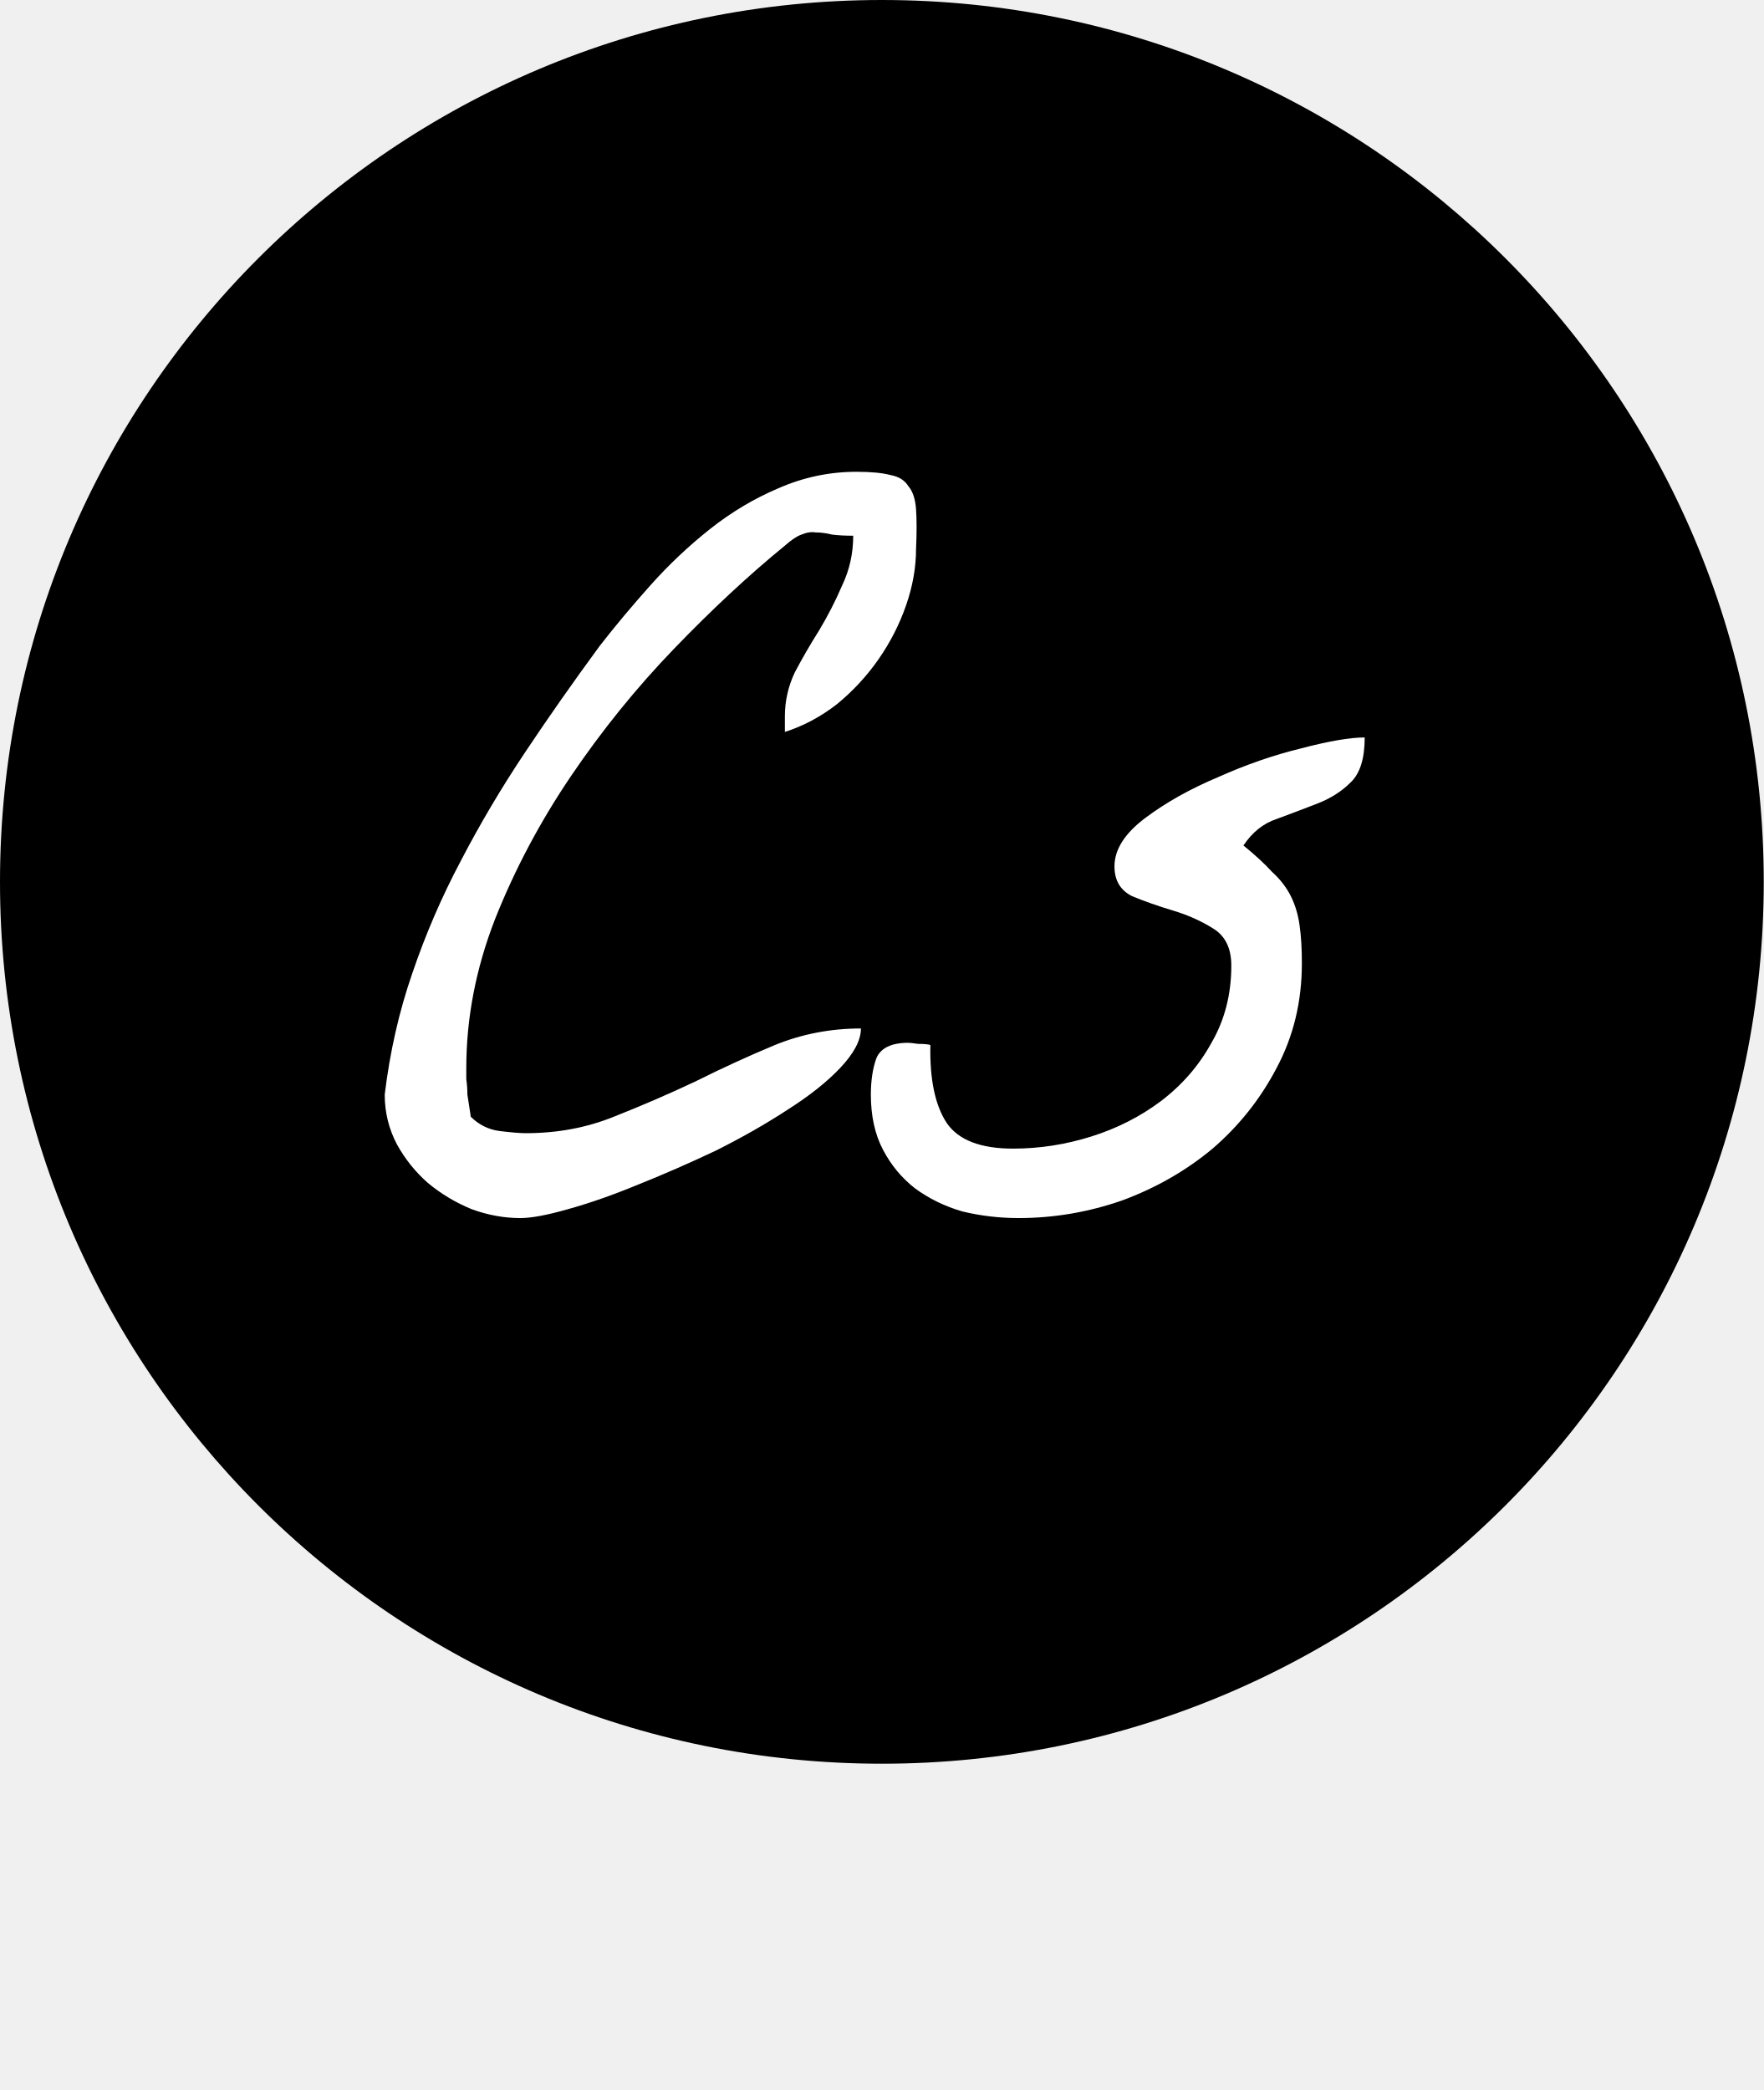
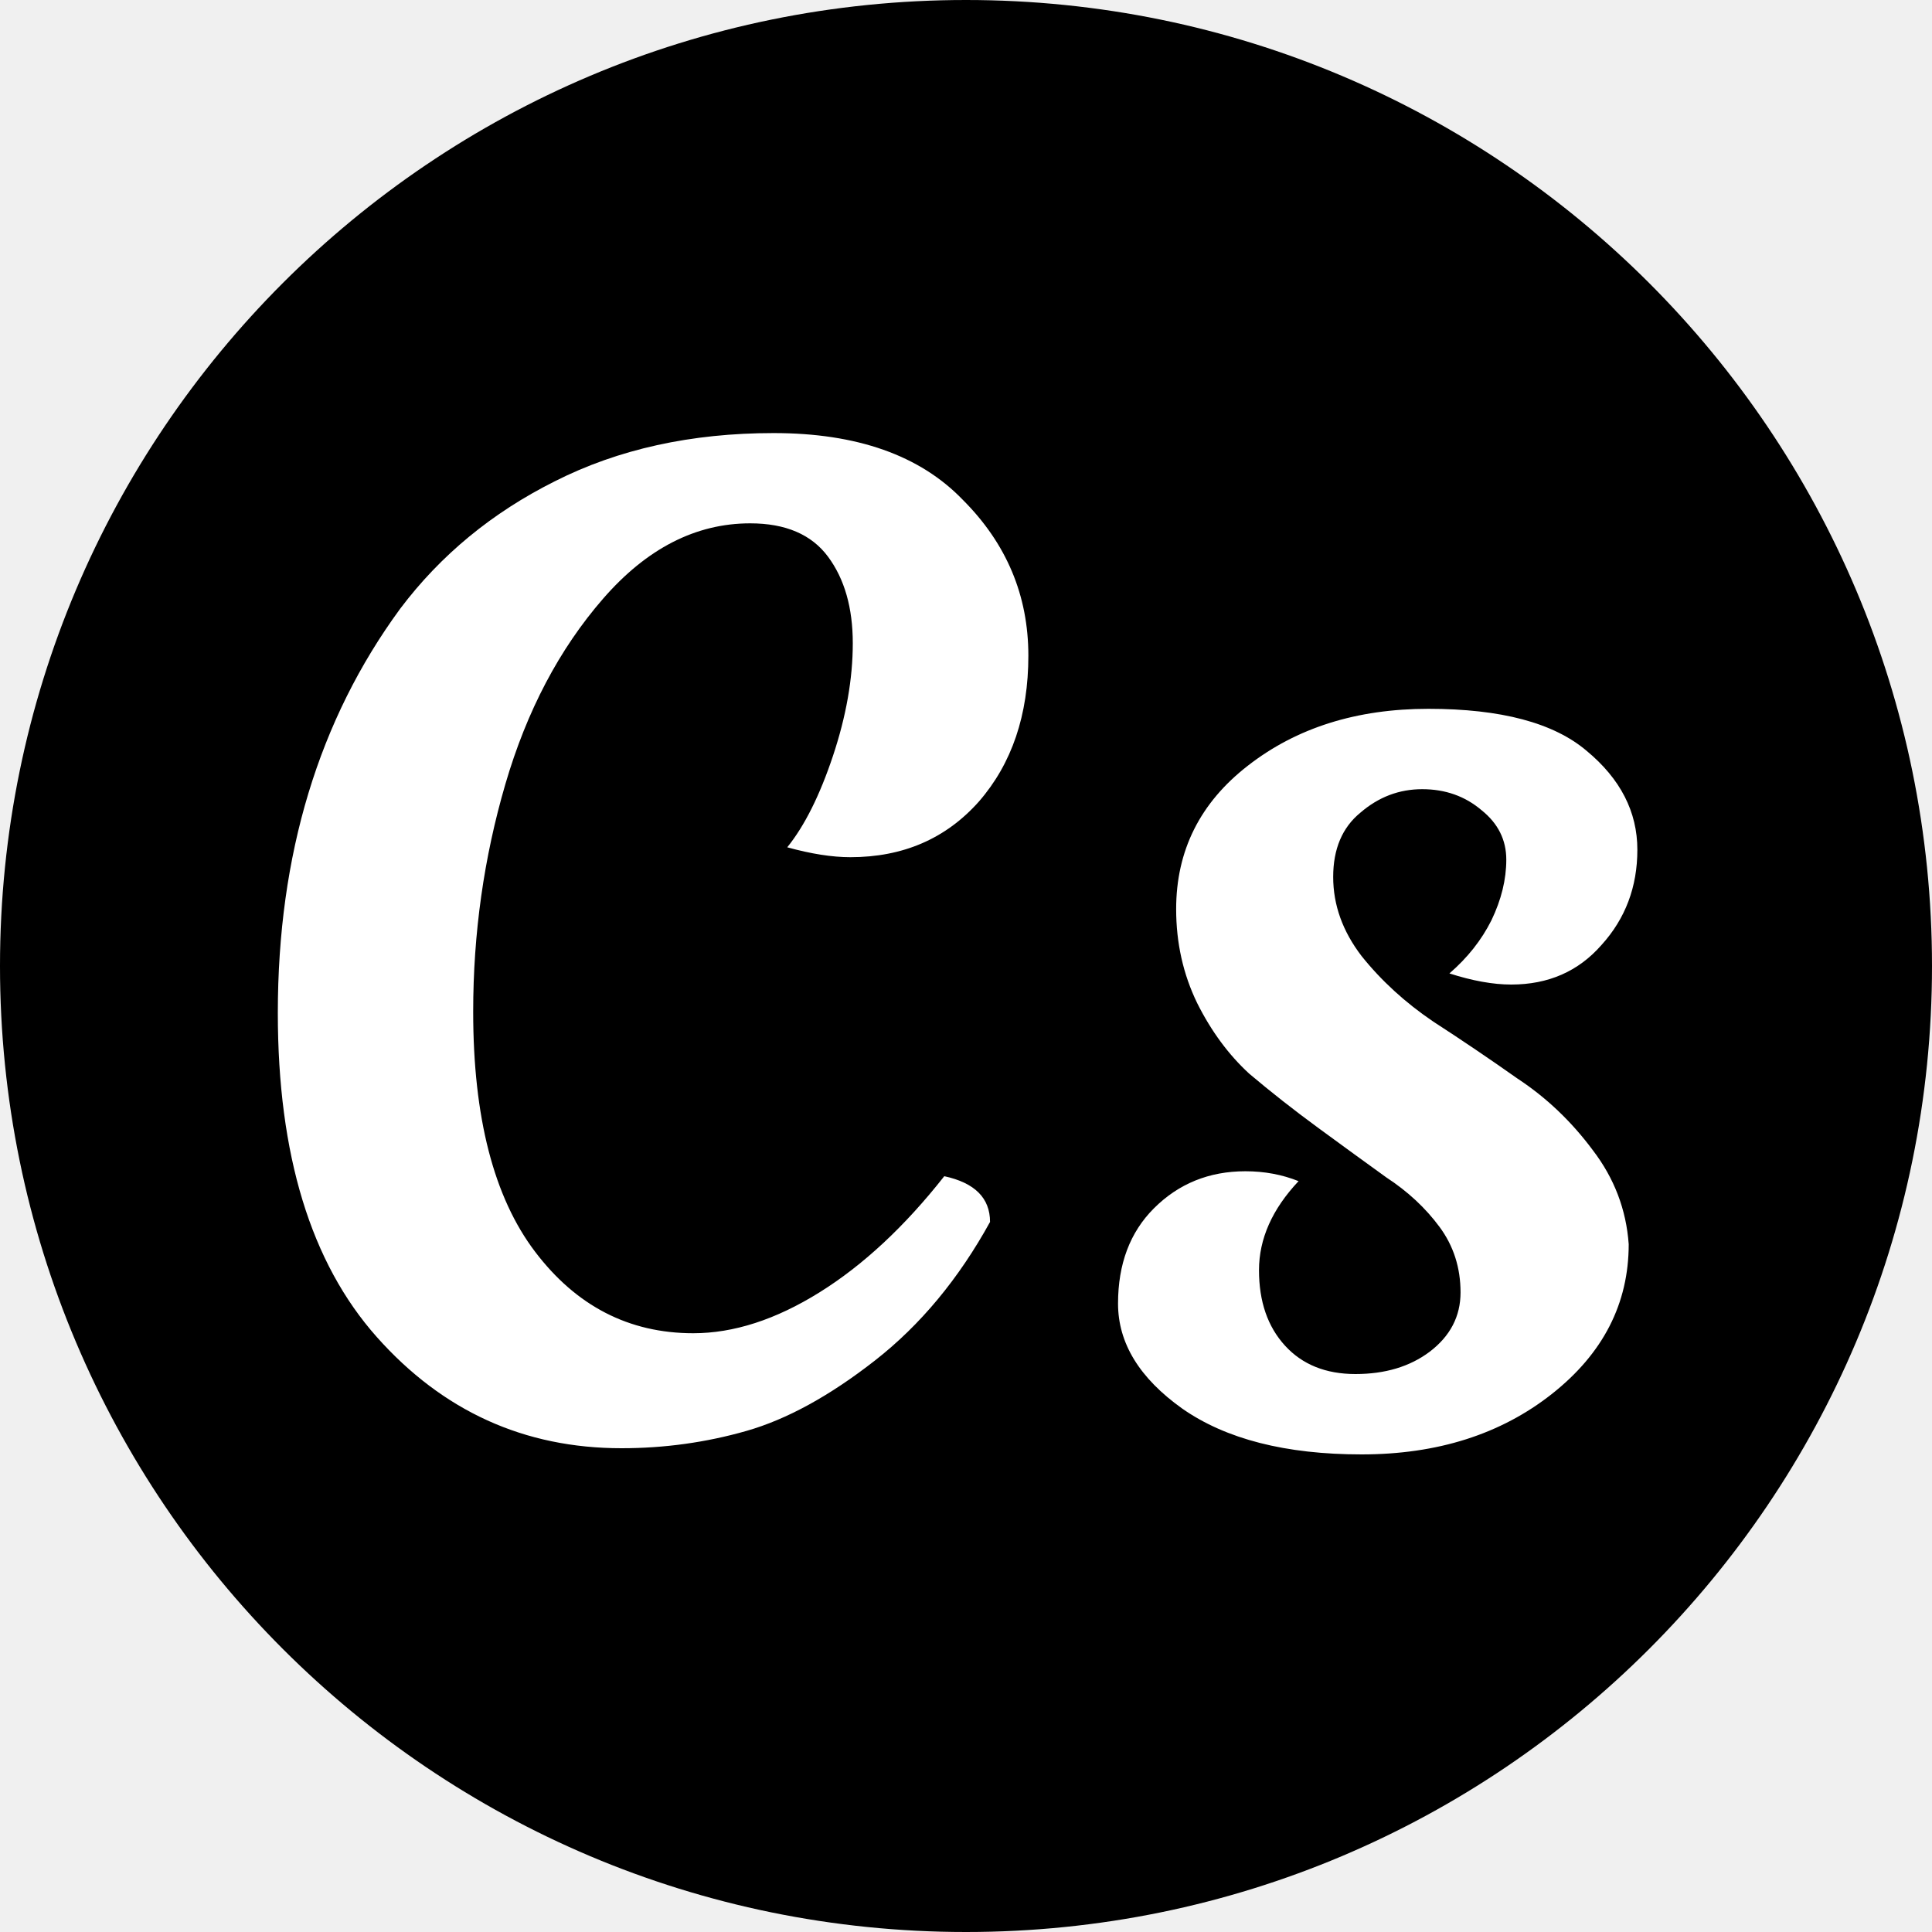
- <svg xmlns="http://www.w3.org/2000/svg" width="200" height="237" viewBox="0 0 200 237" fill="none">
+ <svg xmlns="http://www.w3.org/2000/svg" width="200" height="200" viewBox="0 0 200 200" fill="none">
  <circle cx="100" cy="100" r="100" fill="black" />
-   <path d="M43.625 124.125C44.208 119.292 45.25 114.708 46.75 110.375C48.25 105.958 50.083 101.708 52.25 97.625C54.417 93.458 56.833 89.375 59.5 85.375C62.167 81.375 65 77.333 68 73.25C69.75 71 71.667 68.708 73.75 66.375C75.833 64.042 78.083 61.917 80.5 60C82.917 58.083 85.5 56.542 88.25 55.375C91.083 54.125 94.042 53.5 97.125 53.5C98.792 53.5 100.083 53.625 101 53.875C101.917 54.042 102.583 54.458 103 55.125C103.5 55.708 103.792 56.583 103.875 57.75C103.958 58.917 103.958 60.417 103.875 62.25C103.875 64.333 103.5 66.458 102.75 68.625C102 70.792 100.958 72.833 99.625 74.75C98.292 76.667 96.708 78.375 94.875 79.875C93.042 81.292 91.083 82.333 89 83V81.25C89 79.5 89.375 77.833 90.125 76.25C90.958 74.667 91.875 73.083 92.875 71.5C93.875 69.833 94.75 68.125 95.5 66.375C96.333 64.625 96.75 62.75 96.75 60.75C95.833 60.75 95.042 60.708 94.375 60.625C93.708 60.458 93.083 60.375 92.5 60.375C92 60.292 91.458 60.375 90.875 60.625C90.375 60.792 89.75 61.208 89 61.875C84.917 65.208 80.708 69.125 76.375 73.625C72.125 78.042 68.25 82.833 64.75 88C61.25 93.167 58.375 98.583 56.125 104.25C53.958 109.833 52.875 115.458 52.875 121.125C52.875 121.375 52.875 121.792 52.875 122.375C52.958 122.958 53 123.542 53 124.125C53.083 124.708 53.167 125.25 53.25 125.75C53.333 126.25 53.375 126.542 53.375 126.625C54.292 127.542 55.375 128.083 56.625 128.25C57.958 128.417 58.958 128.5 59.625 128.5C63.208 128.5 66.542 127.875 69.625 126.625C72.792 125.375 75.875 124.042 78.875 122.625C81.875 121.125 84.875 119.75 87.875 118.5C90.958 117.25 94.208 116.625 97.625 116.625C97.625 117.958 96.833 119.458 95.25 121.125C93.75 122.708 91.75 124.292 89.25 125.875C86.833 127.458 84.125 129 81.125 130.5C78.125 131.917 75.167 133.208 72.25 134.375C69.417 135.542 66.792 136.458 64.375 137.125C62.042 137.792 60.25 138.125 59 138.125C57.167 138.125 55.333 137.792 53.5 137.125C51.667 136.375 50 135.375 48.5 134.125C47.083 132.875 45.917 131.417 45 129.75C44.083 128 43.625 126.125 43.625 124.125ZM98.75 124.125C98.75 122.542 98.958 121.167 99.375 120C99.875 118.833 101.083 118.25 103 118.25C103.167 118.25 103.542 118.292 104.125 118.375C104.792 118.375 105.25 118.417 105.5 118.5C105.417 122.417 106.042 125.375 107.375 127.375C108.708 129.292 111.208 130.25 114.875 130.25C117.875 130.25 120.833 129.792 123.75 128.875C126.667 127.958 129.292 126.625 131.625 124.875C134.042 123.042 135.958 120.833 137.375 118.25C138.875 115.667 139.625 112.75 139.625 109.5C139.625 107.5 138.917 106.083 137.5 105.25C136.167 104.417 134.667 103.75 133 103.25C131.333 102.75 129.792 102.208 128.375 101.625C127.042 100.958 126.375 99.833 126.375 98.25C126.375 96.333 127.542 94.5 129.875 92.75C132.208 91 134.958 89.458 138.125 88.125C141.292 86.708 144.417 85.625 147.5 84.875C150.667 84.042 153.083 83.625 154.75 83.625C154.75 86.042 154.208 87.75 153.125 88.75C152.125 89.75 150.875 90.542 149.375 91.125C147.875 91.708 146.333 92.292 144.75 92.875C143.25 93.375 142 94.375 141 95.875C142.333 96.958 143.417 97.958 144.25 98.875C145.167 99.708 145.875 100.625 146.375 101.625C146.875 102.625 147.208 103.75 147.375 105C147.542 106.167 147.625 107.583 147.625 109.25C147.625 113.583 146.667 117.542 144.75 121.125C142.917 124.625 140.5 127.667 137.5 130.25C134.5 132.75 131.083 134.708 127.25 136.125C123.417 137.458 119.5 138.125 115.5 138.125C113.333 138.125 111.208 137.875 109.125 137.375C107.125 136.792 105.333 135.917 103.75 134.75C102.25 133.583 101.042 132.125 100.125 130.375C99.208 128.625 98.75 126.542 98.75 124.125Z" fill="white" />
+   <path d="M97.752 121.76C100.909 122.443 102.488 124.021 102.488 126.496C99.245 132.384 95.277 137.163 90.584 140.832C85.891 144.501 81.453 146.933 77.272 148.128C73.091 149.323 68.781 149.92 64.344 149.92C54.275 149.92 45.827 146.08 39 138.4C32.173 130.72 28.76 119.541 28.76 104.864C28.76 88.48 32.984 74.528 41.432 63.008C45.613 57.461 50.947 53.067 57.432 49.824C64.003 46.496 71.555 44.832 80.088 44.832C88.707 44.832 95.235 47.136 99.672 51.744C104.195 56.267 106.456 61.643 106.456 67.872C106.456 74.016 104.749 79.051 101.336 82.976C97.923 86.816 93.485 88.736 88.024 88.736C86.147 88.736 83.971 88.395 81.496 87.712C83.288 85.493 84.867 82.336 86.232 78.24C87.597 74.144 88.28 70.261 88.28 66.592C88.28 62.923 87.427 59.936 85.72 57.632C84.013 55.328 81.325 54.176 77.656 54.176C72.024 54.176 66.947 56.779 62.424 61.984C57.901 67.189 54.531 73.589 52.312 81.184C50.093 88.779 48.984 96.629 48.984 104.736C48.984 115.659 51.117 123.936 55.384 129.568C59.651 135.2 65.112 138.016 71.768 138.016C75.949 138.016 80.301 136.608 84.824 133.792C89.347 130.976 93.656 126.965 97.752 121.76ZM147.227 81.696C144.838 81.696 142.704 82.507 140.827 84.128C138.95 85.664 138.011 87.883 138.011 90.784C138.011 93.685 138.992 96.416 140.955 98.976C143.003 101.536 145.478 103.797 148.379 105.76C151.28 107.637 154.182 109.6 157.083 111.648C160.07 113.611 162.672 116.085 164.891 119.072C167.11 121.973 168.347 125.216 168.603 128.8C168.603 134.944 165.958 140.107 160.667 144.288C155.376 148.469 148.806 150.56 140.955 150.56C133.104 150.56 126.918 148.981 122.395 145.824C117.958 142.667 115.739 139.04 115.739 134.944C115.739 130.848 116.976 127.563 119.451 125.088C122.011 122.528 125.168 121.248 128.923 121.248C130.886 121.248 132.72 121.589 134.427 122.272C131.696 125.173 130.331 128.245 130.331 131.488C130.331 134.731 131.227 137.333 133.019 139.296C134.811 141.259 137.243 142.24 140.315 142.24C143.387 142.24 145.947 141.472 147.995 139.936C150.128 138.315 151.195 136.267 151.195 133.792C151.195 131.232 150.47 128.971 149.019 127.008C147.568 125.045 145.734 123.339 143.515 121.888C141.382 120.352 139.035 118.645 136.475 116.768C133.915 114.891 131.526 113.013 129.307 111.136C127.174 109.173 125.382 106.741 123.931 103.84C122.48 100.853 121.755 97.611 121.755 94.112C121.755 88.053 124.23 83.104 129.179 79.264C134.214 75.339 140.443 73.376 147.867 73.376C155.376 73.376 160.838 74.827 164.251 77.728C167.75 80.629 169.499 84.043 169.499 87.968C169.499 91.808 168.262 95.093 165.787 97.824C163.398 100.555 160.283 101.92 156.443 101.92C154.566 101.92 152.432 101.536 150.043 100.768C151.92 99.147 153.371 97.312 154.395 95.264C155.419 93.131 155.931 91.04 155.931 88.992C155.931 86.944 155.078 85.237 153.371 83.872C151.664 82.421 149.616 81.696 147.227 81.696Z" fill="white" />
</svg>
